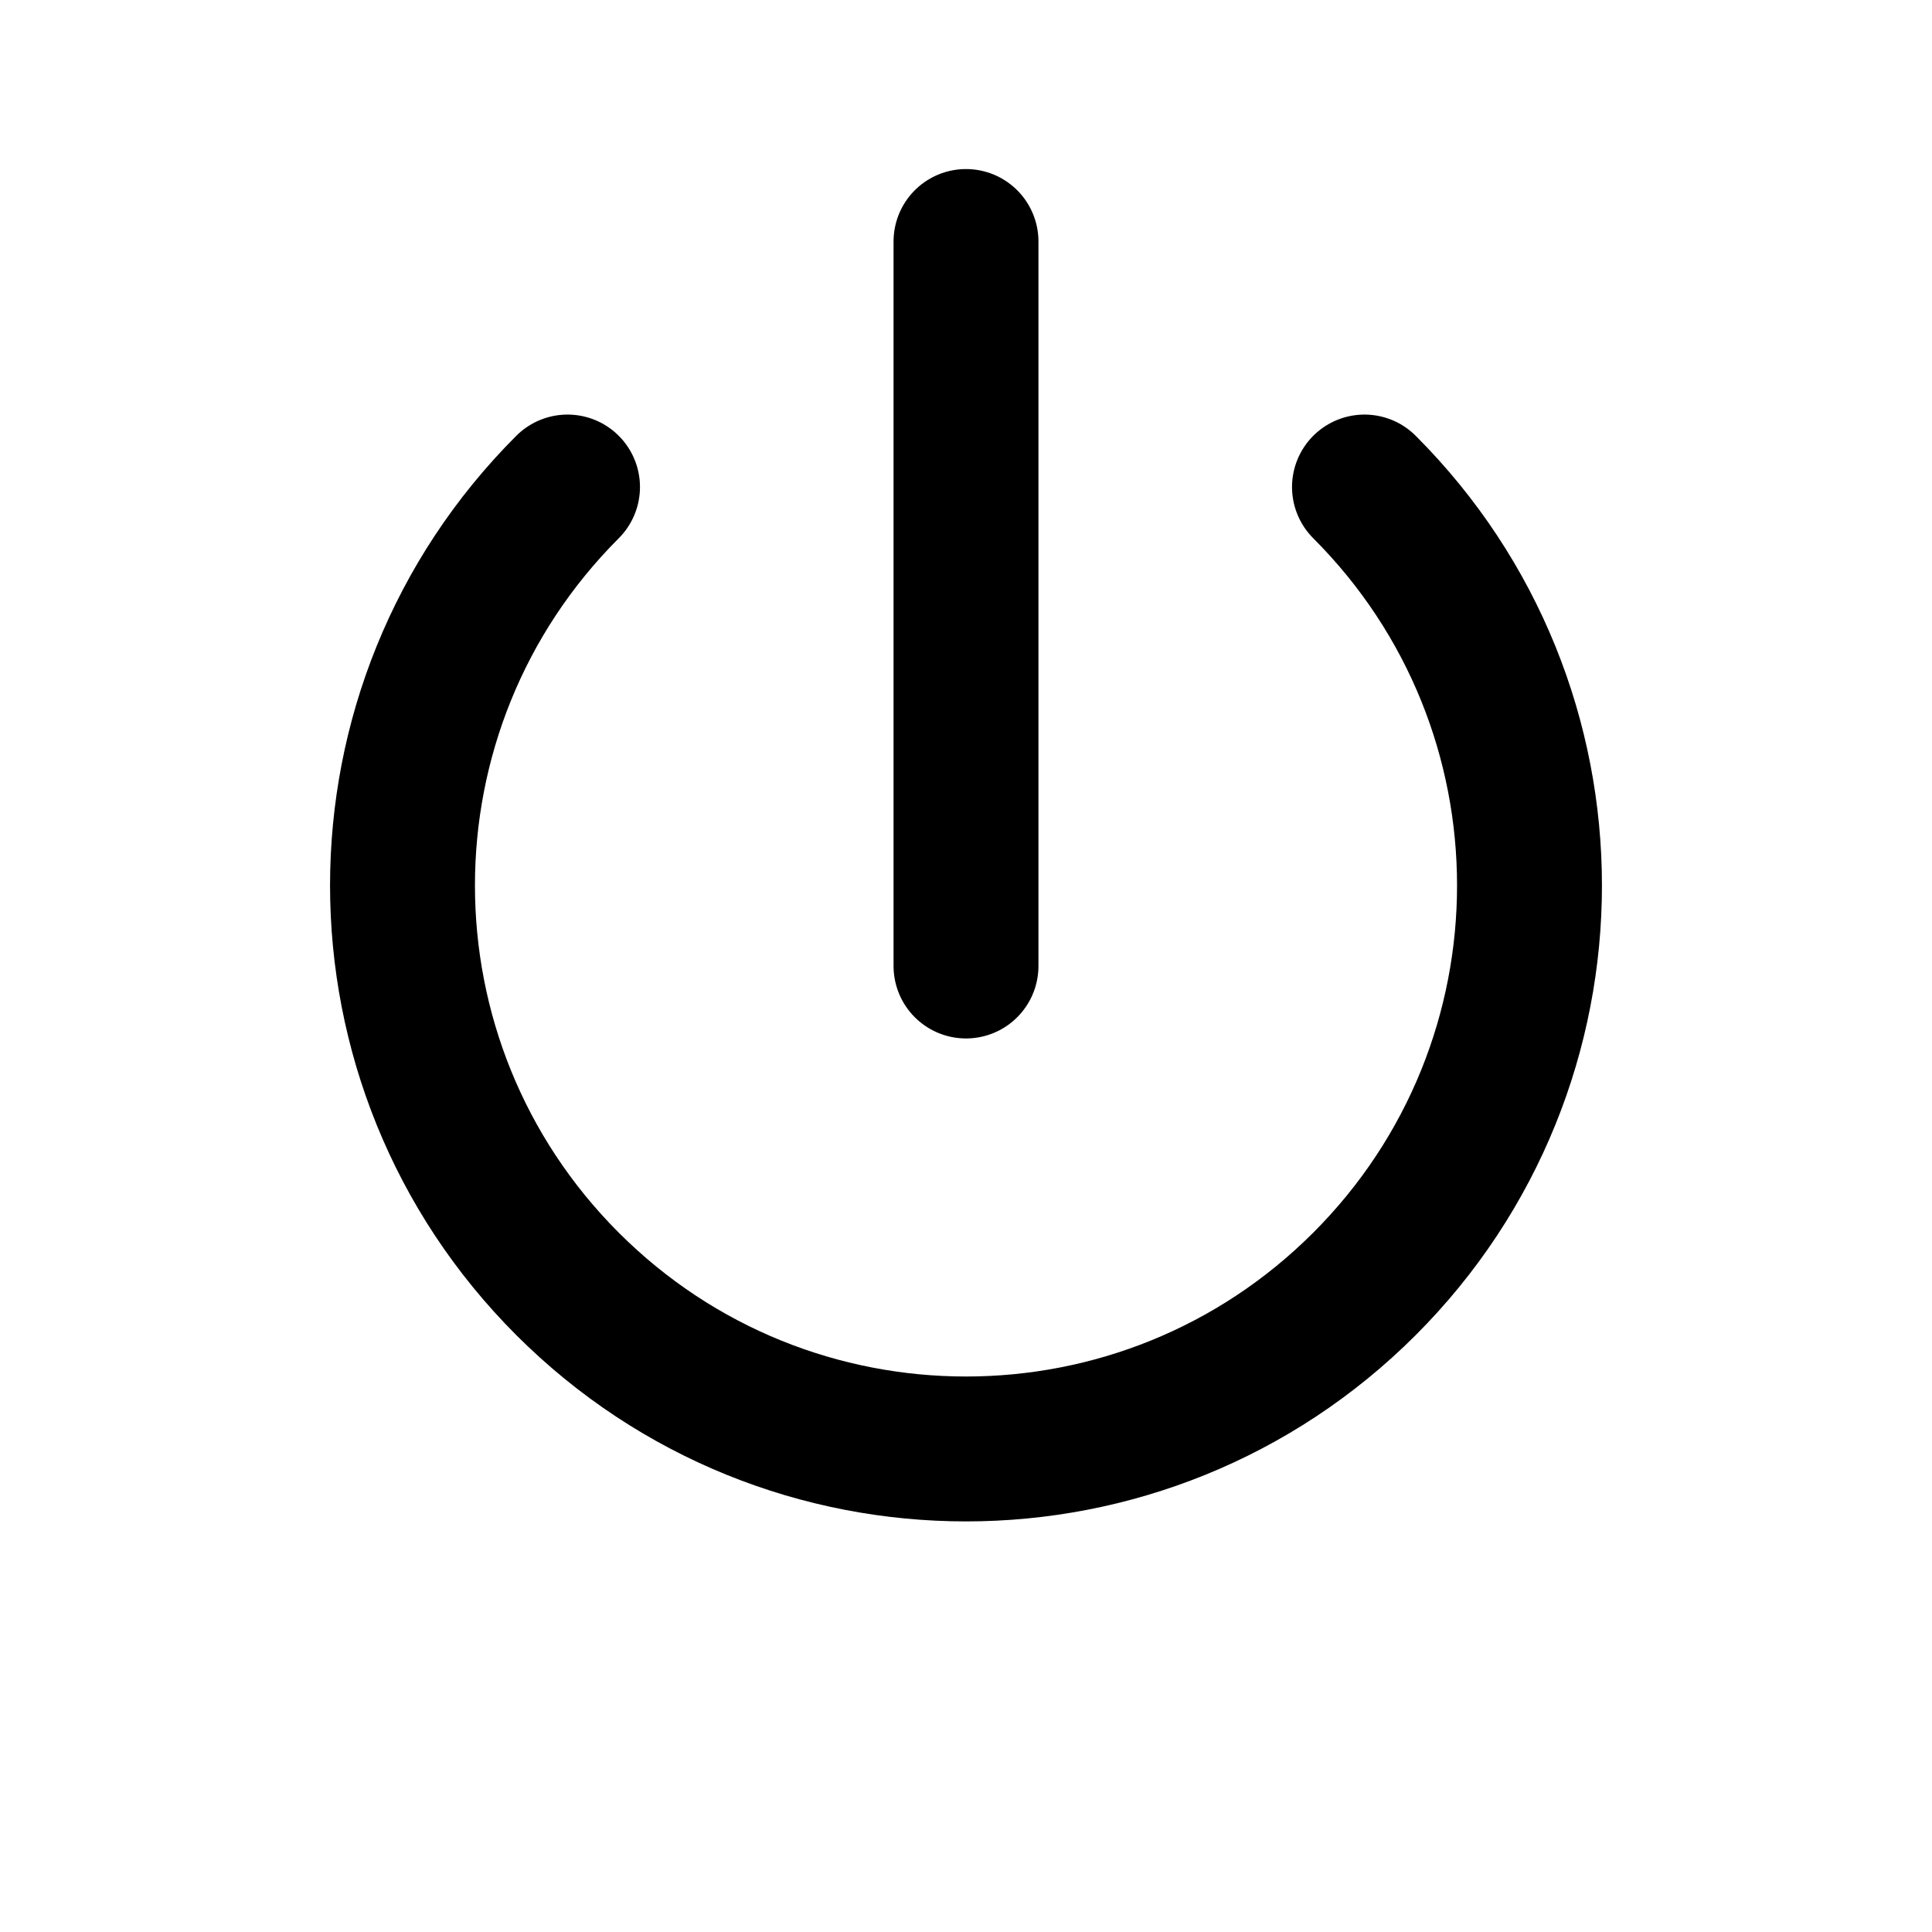
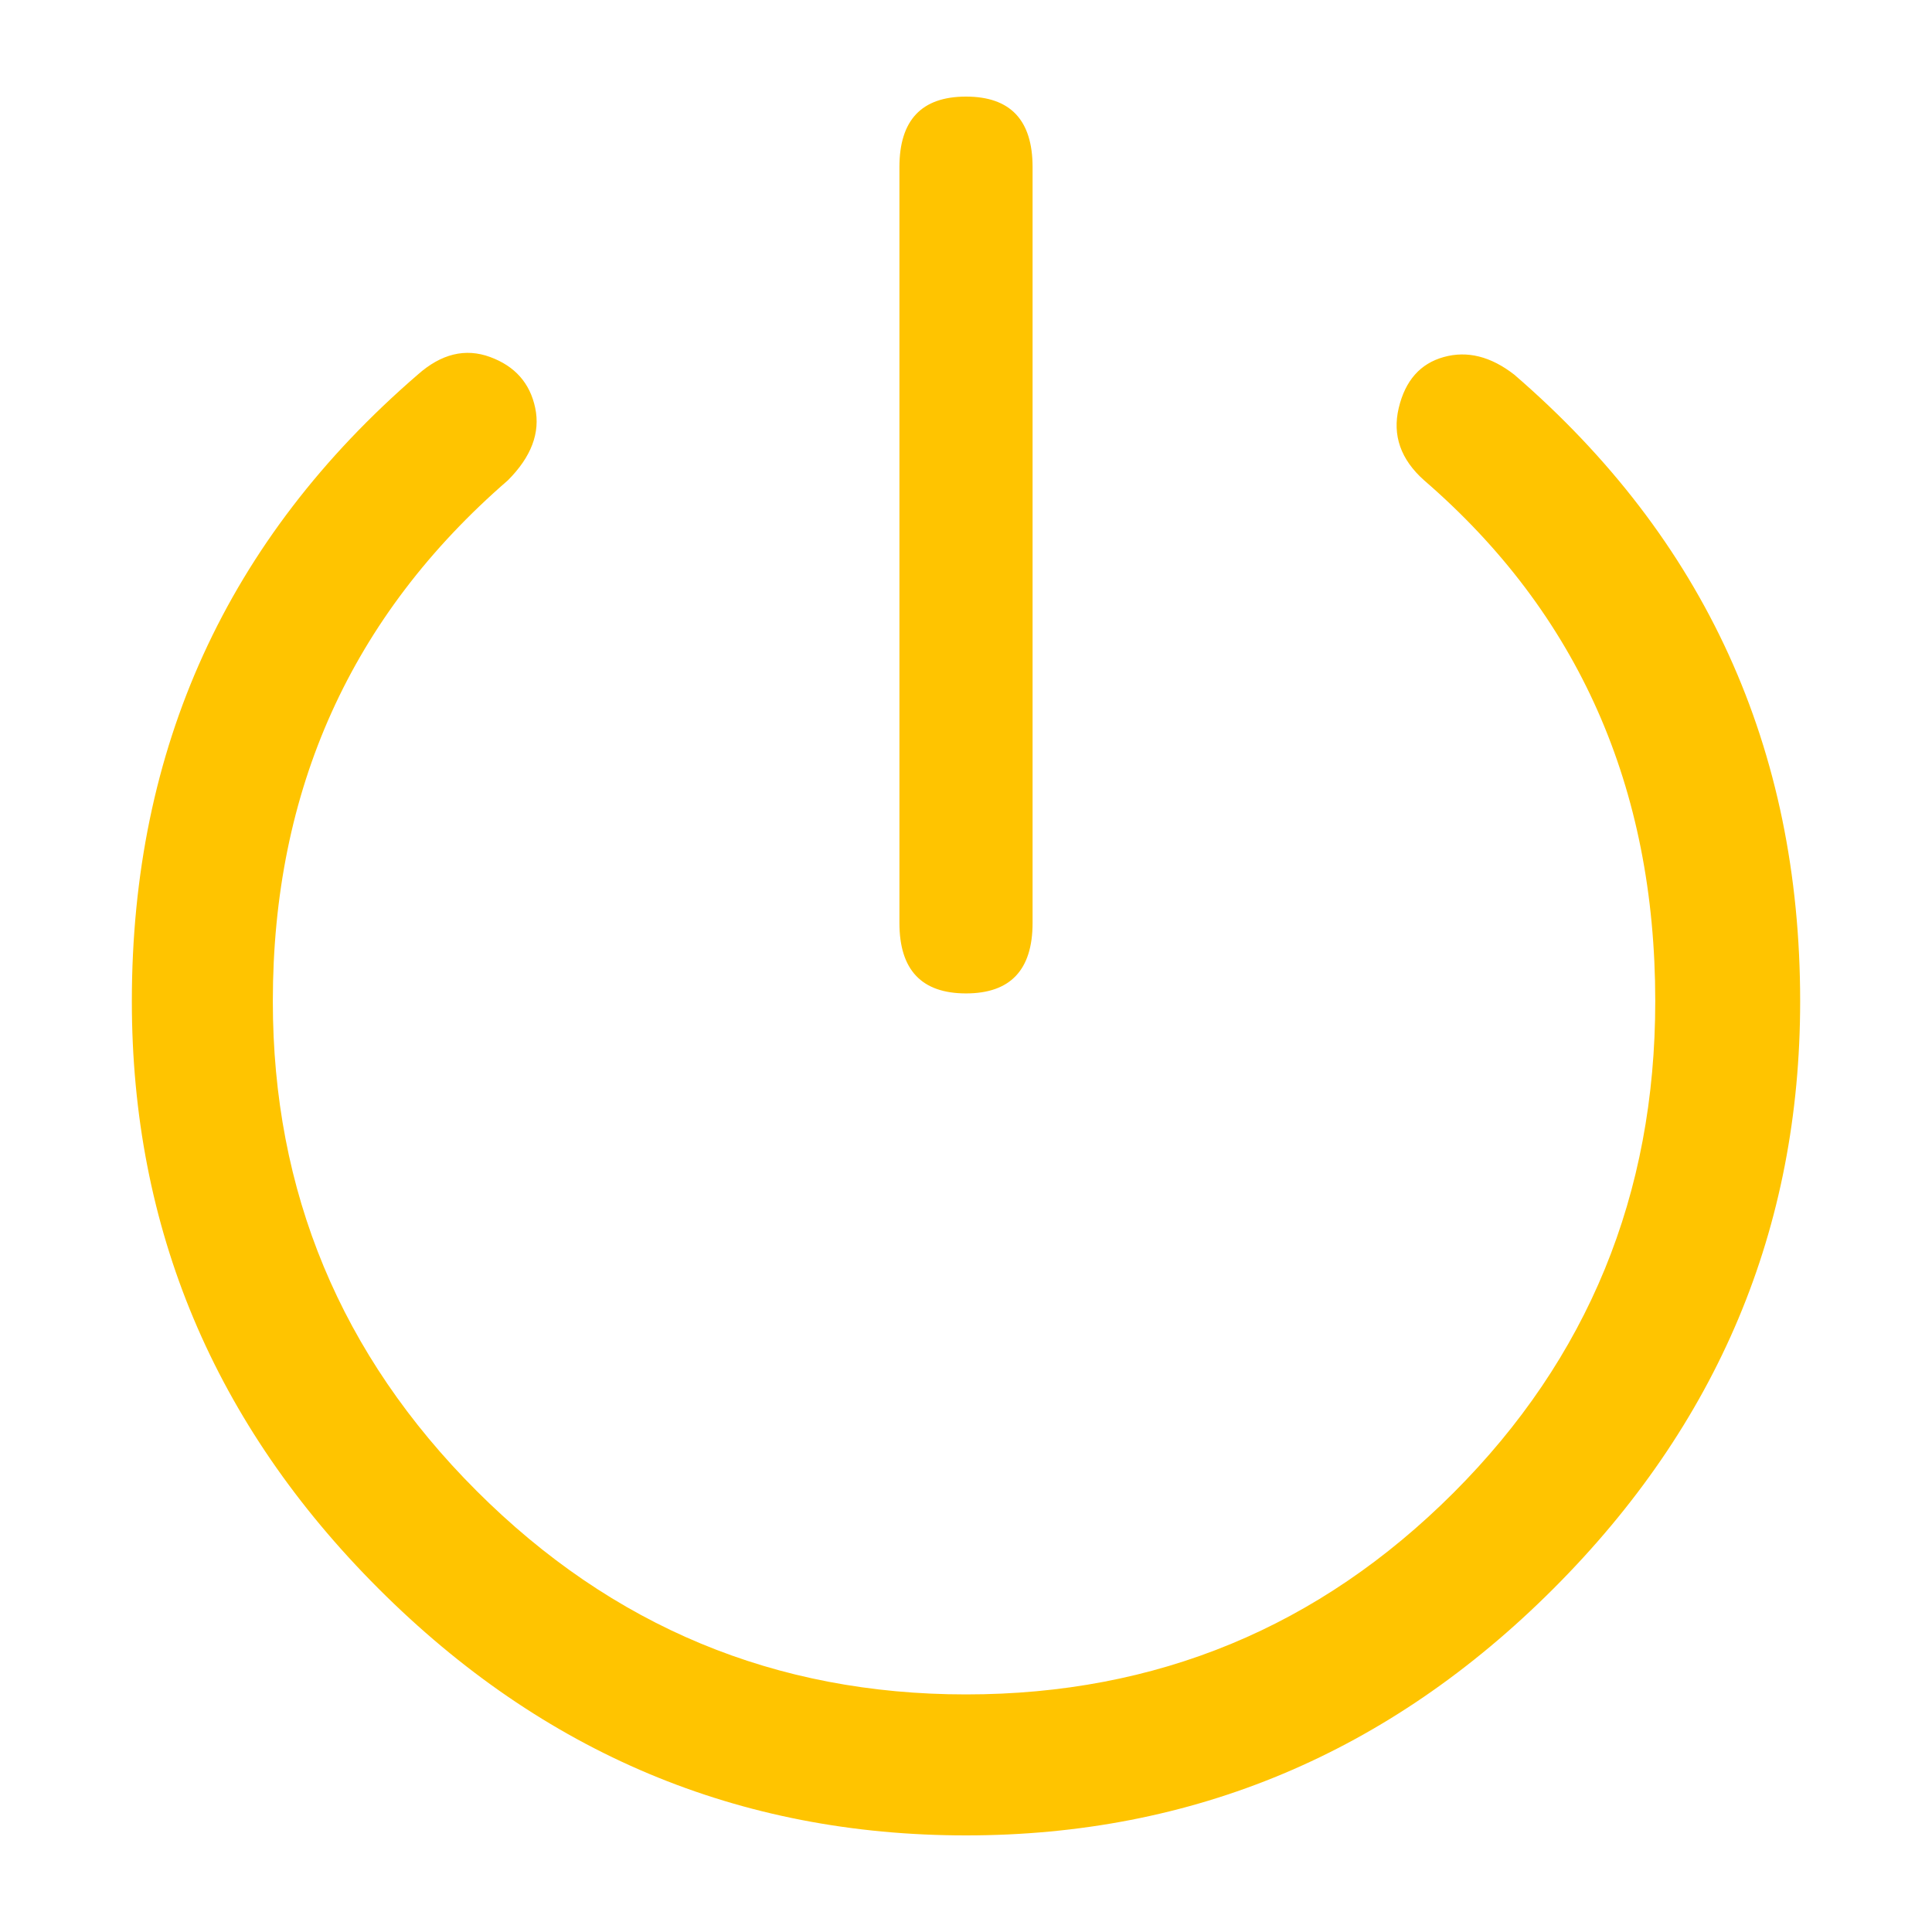
- <svg xmlns="http://www.w3.org/2000/svg" viewBox="0 0 24 24" fill="none">
-   <g stroke="currentColor" stroke-width="1.8" stroke-linecap="round" stroke-linejoin="round" fill="none">
-     <path d="M12 3v9" />
-     <path d="M7.05 6.05a7 7 0 1 0 9.9 0" />
+ <svg xmlns="http://www.w3.org/2000/svg" viewBox="0 0 24 24">
+   <g transform="translate(12,12) scale(0.04864865,-0.04864865) translate(-213,-192)">
+     <path fill="#FFC400" fill-rule="evenodd" d="M196 203V396Q196 414 213.0 414.0Q230 414 230 396V203Q230 185 213.0 185.0Q196 185 196 203ZM0 183Q0 280 73 343Q82 351 91.5 347.5Q101 344 103.0 334.5Q105 325 96 316Q36 264 36 183Q36 110 88.0 58.0Q140 6 213.0 6.0Q286 6 337.5 57.5Q389 109 389 183Q389 265 330 316Q321 324 323.5 334.5Q326 345 335.0 347.5Q344 350 353 343Q426 280 426 183Q426 96 363.0 33.0Q300 -30 213.0 -30.0Q126 -30 63.0 33.0Q0 96 0 183Z" />
  </g>
</svg>
